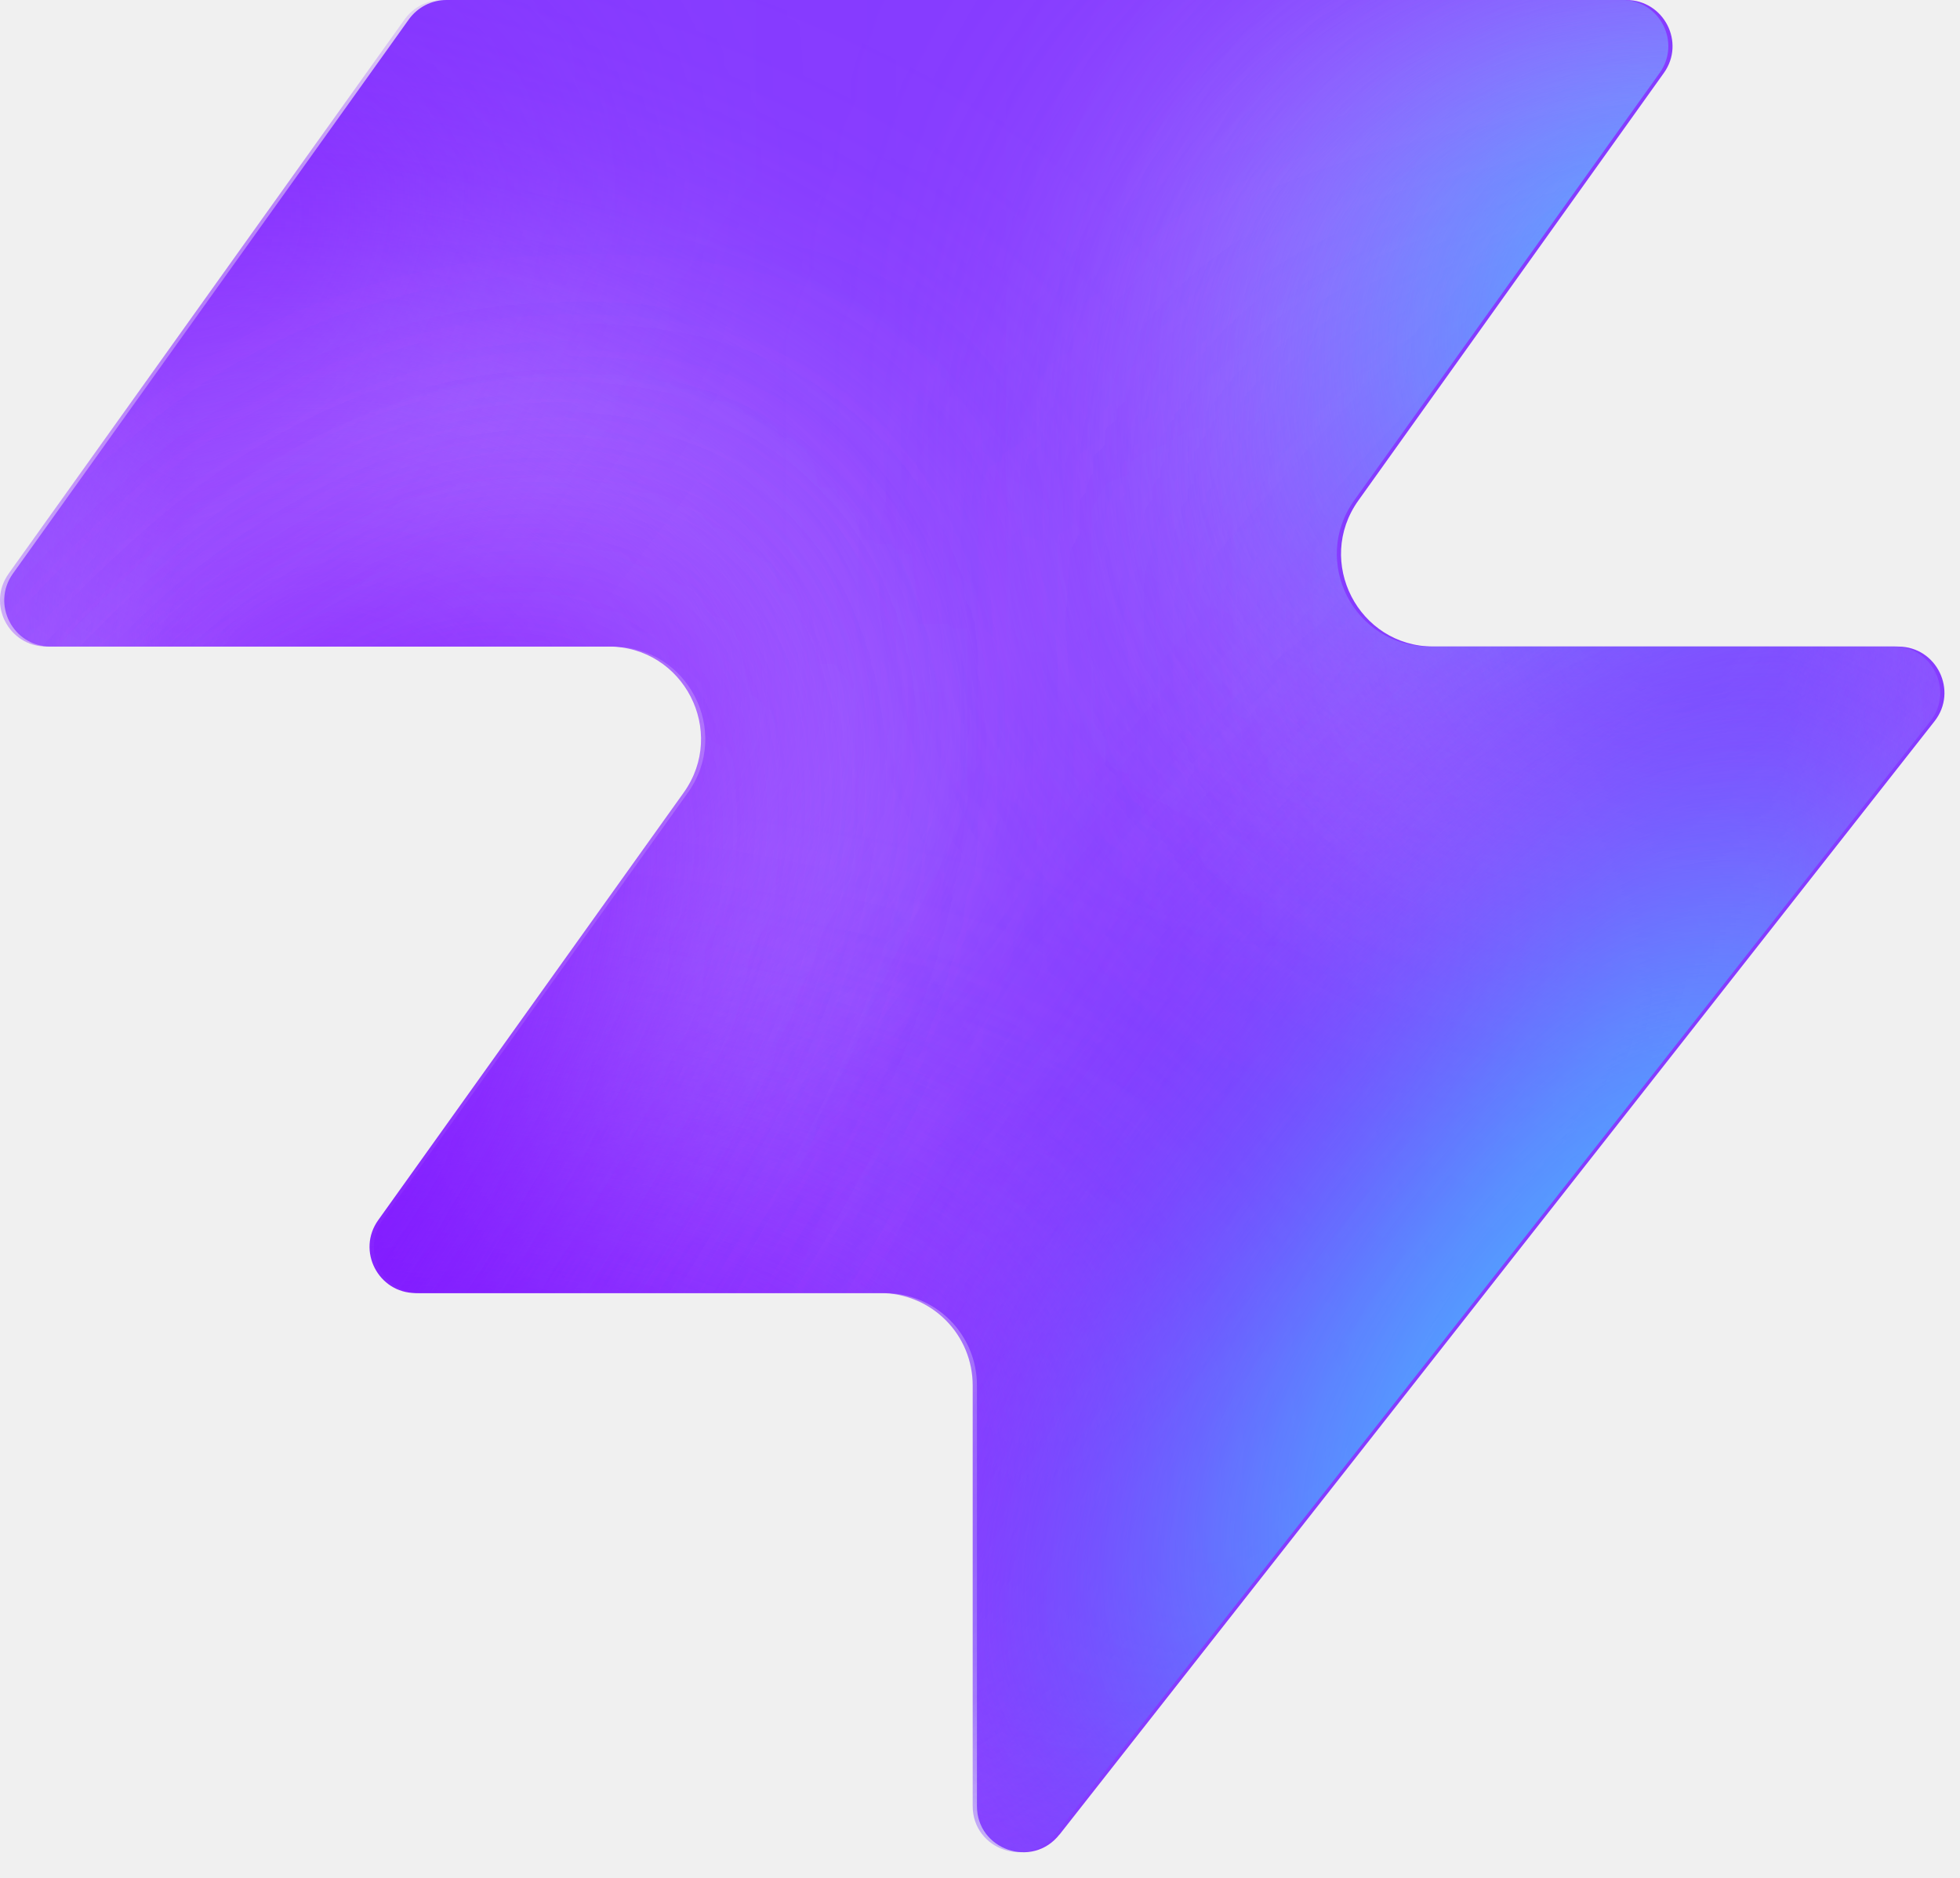
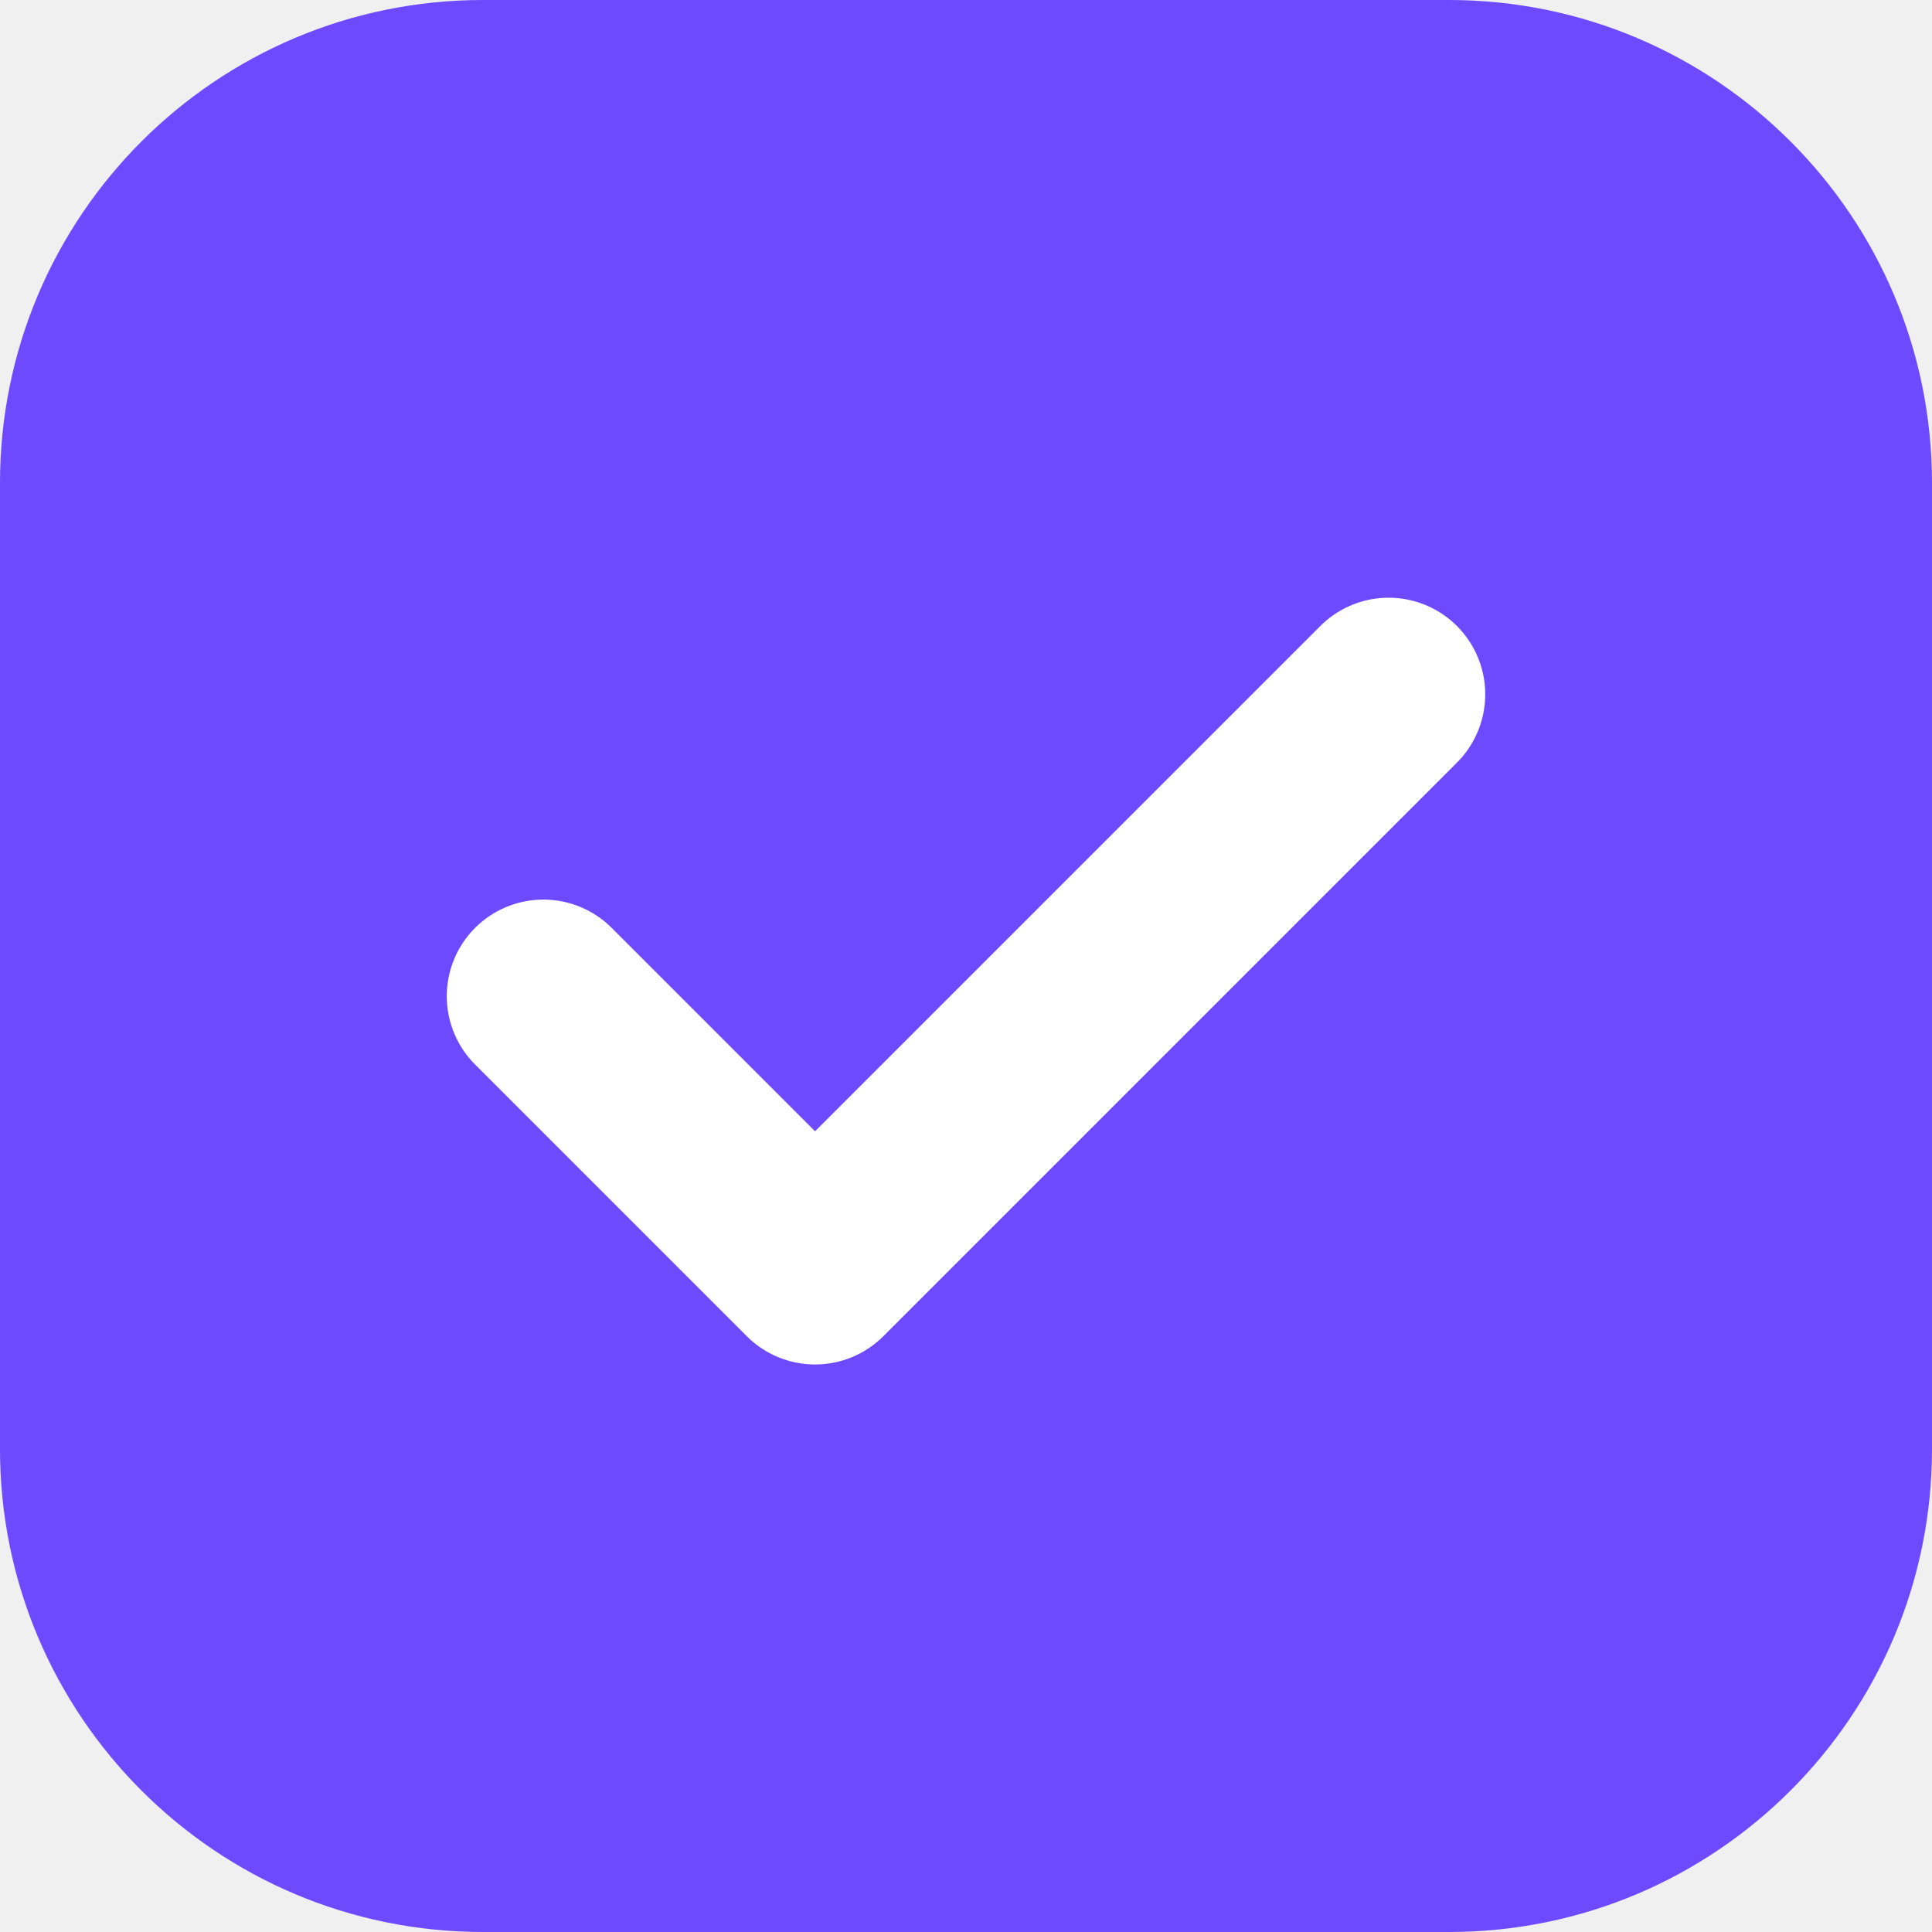
- <svg xmlns="http://www.w3.org/2000/svg" width="48" height="46" fill="none" viewBox="0 0 48 46">
-   <path fill="#863bff" d="M25.946 44.938c-.664.845-2.021.375-2.021-.698V33.937a2.26 2.26 0 0 0-2.262-2.262H10.287c-.92 0-1.456-1.04-.92-1.788l7.48-10.471c1.07-1.497 0-3.578-1.842-3.578H1.237c-.92 0-1.456-1.04-.92-1.788L10.013.474c.214-.297.556-.474.92-.474h28.894c.92 0 1.456 1.04.92 1.788l-7.48 10.471c-1.07 1.498 0 3.579 1.842 3.579h11.377c.943 0 1.473 1.088.89 1.83L25.947 44.94z" style="fill:#863bff;fill:color(display-p3 .525 .23 1);fill-opacity:1" />
-   <mask id="a" width="48" height="46" x="0" y="0" maskUnits="userSpaceOnUse" style="mask-type:alpha">
-     <path fill="#000" d="M25.842 44.938c-.664.844-2.021.375-2.021-.698V33.937a2.26 2.26 0 0 0-2.262-2.262H10.183c-.92 0-1.456-1.04-.92-1.788l7.48-10.471c1.07-1.498 0-3.579-1.842-3.579H1.133c-.92 0-1.456-1.04-.92-1.787L9.91.473c.214-.297.556-.474.92-.474h28.894c.92 0 1.456 1.04.92 1.788l-7.48 10.471c-1.07 1.498 0 3.578 1.842 3.578h11.377c.943 0 1.473 1.088.89 1.832L25.843 44.94z" style="fill:#000;fill-opacity:1" />
-   </mask>
-   <g mask="url(#a)">
-     <g filter="url(#b)">
-       <ellipse cx="5.508" cy="14.704" fill="#ede6ff" rx="5.508" ry="14.704" style="fill:#ede6ff;fill:color(display-p3 .927 .903 1);fill-opacity:1" transform="matrix(.00324 1 1 -.00324 -4.47 31.516)" />
-     </g>
-     <g filter="url(#c)">
-       <ellipse cx="10.399" cy="29.851" fill="#ede6ff" rx="10.399" ry="29.851" style="fill:#ede6ff;fill:color(display-p3 .927 .903 1);fill-opacity:1" transform="matrix(.00324 1 1 -.00324 -39.328 7.883)" />
-     </g>
-     <g filter="url(#d)">
-       <ellipse cx="5.508" cy="30.487" fill="#7e14ff" rx="5.508" ry="30.487" style="fill:#7e14ff;fill:color(display-p3 .492 .077 1);fill-opacity:1" transform="rotate(89.814 -25.913 -14.639)scale(1 -1)" />
-     </g>
-     <g filter="url(#e)">
-       <ellipse cx="5.508" cy="30.599" fill="#7e14ff" rx="5.508" ry="30.599" style="fill:#7e14ff;fill:color(display-p3 .492 .077 1);fill-opacity:1" transform="rotate(89.814 -32.644 -3.334)scale(1 -1)" />
-     </g>
-     <g filter="url(#f)">
-       <ellipse cx="5.508" cy="30.599" fill="#7e14ff" rx="5.508" ry="30.599" style="fill:#7e14ff;fill:color(display-p3 .492 .077 1);fill-opacity:1" transform="matrix(.00324 1 1 -.00324 -34.34 30.47)" />
-     </g>
-     <g filter="url(#g)">
-       <ellipse cx="14.072" cy="22.078" fill="#ede6ff" rx="14.072" ry="22.078" style="fill:#ede6ff;fill:color(display-p3 .927 .903 1);fill-opacity:1" transform="rotate(93.35 24.506 48.493)scale(-1 1)" />
-     </g>
-     <g filter="url(#h)">
-       <ellipse cx="3.47" cy="21.501" fill="#7e14ff" rx="3.47" ry="21.501" style="fill:#7e14ff;fill:color(display-p3 .492 .077 1);fill-opacity:1" transform="rotate(89.009 28.708 47.59)scale(-1 1)" />
-     </g>
-     <g filter="url(#i)">
-       <ellipse cx="3.47" cy="21.501" fill="#7e14ff" rx="3.47" ry="21.501" style="fill:#7e14ff;fill:color(display-p3 .492 .077 1);fill-opacity:1" transform="rotate(89.009 28.708 47.59)scale(-1 1)" />
-     </g>
-     <g filter="url(#j)">
-       <ellipse cx=".387" cy="8.972" fill="#7e14ff" rx="4.407" ry="29.108" style="fill:#7e14ff;fill:color(display-p3 .492 .077 1);fill-opacity:1" transform="rotate(39.51 .387 8.972)" />
-     </g>
-     <g filter="url(#k)">
-       <ellipse cx="47.523" cy="-6.092" fill="#7e14ff" rx="4.407" ry="29.108" style="fill:#7e14ff;fill:color(display-p3 .492 .077 1);fill-opacity:1" transform="rotate(37.892 47.523 -6.092)" />
-     </g>
-     <g filter="url(#l)">
-       <ellipse cx="41.412" cy="6.333" fill="#47bfff" rx="5.971" ry="9.665" style="fill:#47bfff;fill:color(display-p3 .28 .748 1);fill-opacity:1" transform="rotate(37.892 41.412 6.333)" />
-     </g>
-     <g filter="url(#m)">
-       <ellipse cx="-1.879" cy="38.332" fill="#7e14ff" rx="4.407" ry="29.108" style="fill:#7e14ff;fill:color(display-p3 .492 .077 1);fill-opacity:1" transform="rotate(37.892 -1.88 38.332)" />
-     </g>
-     <g filter="url(#n)">
-       <ellipse cx="-1.879" cy="38.332" fill="#7e14ff" rx="4.407" ry="29.108" style="fill:#7e14ff;fill:color(display-p3 .492 .077 1);fill-opacity:1" transform="rotate(37.892 -1.88 38.332)" />
-     </g>
-     <g filter="url(#o)">
-       <ellipse cx="35.651" cy="29.907" fill="#7e14ff" rx="4.407" ry="29.108" style="fill:#7e14ff;fill:color(display-p3 .492 .077 1);fill-opacity:1" transform="rotate(37.892 35.651 29.907)" />
-     </g>
-     <g filter="url(#p)">
-       <ellipse cx="38.418" cy="32.4" fill="#47bfff" rx="5.971" ry="15.297" style="fill:#47bfff;fill:color(display-p3 .28 .748 1);fill-opacity:1" transform="rotate(37.892 38.418 32.4)" />
-     </g>
-   </g>
-   <defs>
-     <filter id="b" width="60.045" height="41.654" x="-19.77" y="16.149" color-interpolation-filters="sRGB" filterUnits="userSpaceOnUse">
-       <feFlood flood-opacity="0" result="BackgroundImageFix" />
-       <feBlend in="SourceGraphic" in2="BackgroundImageFix" result="shape" />
-       <feGaussianBlur result="effect1_foregroundBlur_2002_17158" stdDeviation="7.659" />
-     </filter>
-     <filter id="c" width="90.34" height="51.437" x="-54.613" y="-7.533" color-interpolation-filters="sRGB" filterUnits="userSpaceOnUse">
-       <feFlood flood-opacity="0" result="BackgroundImageFix" />
-       <feBlend in="SourceGraphic" in2="BackgroundImageFix" result="shape" />
-       <feGaussianBlur result="effect1_foregroundBlur_2002_17158" stdDeviation="7.659" />
-     </filter>
-     <filter id="d" width="79.355" height="29.4" x="-49.64" y="2.03" color-interpolation-filters="sRGB" filterUnits="userSpaceOnUse">
-       <feFlood flood-opacity="0" result="BackgroundImageFix" />
-       <feBlend in="SourceGraphic" in2="BackgroundImageFix" result="shape" />
-       <feGaussianBlur result="effect1_foregroundBlur_2002_17158" stdDeviation="4.596" />
-     </filter>
-     <filter id="e" width="79.579" height="29.4" x="-45.045" y="20.029" color-interpolation-filters="sRGB" filterUnits="userSpaceOnUse">
-       <feFlood flood-opacity="0" result="BackgroundImageFix" />
-       <feBlend in="SourceGraphic" in2="BackgroundImageFix" result="shape" />
-       <feGaussianBlur result="effect1_foregroundBlur_2002_17158" stdDeviation="4.596" />
-     </filter>
-     <filter id="f" width="79.579" height="29.4" x="-43.513" y="21.178" color-interpolation-filters="sRGB" filterUnits="userSpaceOnUse">
-       <feFlood flood-opacity="0" result="BackgroundImageFix" />
-       <feBlend in="SourceGraphic" in2="BackgroundImageFix" result="shape" />
-       <feGaussianBlur result="effect1_foregroundBlur_2002_17158" stdDeviation="4.596" />
-     </filter>
-     <filter id="g" width="74.749" height="58.852" x="15.756" y="-17.901" color-interpolation-filters="sRGB" filterUnits="userSpaceOnUse">
-       <feFlood flood-opacity="0" result="BackgroundImageFix" />
-       <feBlend in="SourceGraphic" in2="BackgroundImageFix" result="shape" />
-       <feGaussianBlur result="effect1_foregroundBlur_2002_17158" stdDeviation="7.659" />
-     </filter>
-     <filter id="h" width="61.377" height="25.362" x="23.548" y="2.284" color-interpolation-filters="sRGB" filterUnits="userSpaceOnUse">
-       <feFlood flood-opacity="0" result="BackgroundImageFix" />
-       <feBlend in="SourceGraphic" in2="BackgroundImageFix" result="shape" />
-       <feGaussianBlur result="effect1_foregroundBlur_2002_17158" stdDeviation="4.596" />
-     </filter>
-     <filter id="i" width="61.377" height="25.362" x="23.548" y="2.284" color-interpolation-filters="sRGB" filterUnits="userSpaceOnUse">
-       <feFlood flood-opacity="0" result="BackgroundImageFix" />
-       <feBlend in="SourceGraphic" in2="BackgroundImageFix" result="shape" />
-       <feGaussianBlur result="effect1_foregroundBlur_2002_17158" stdDeviation="4.596" />
-     </filter>
-     <filter id="j" width="56.045" height="63.649" x="-27.636" y="-22.853" color-interpolation-filters="sRGB" filterUnits="userSpaceOnUse">
-       <feFlood flood-opacity="0" result="BackgroundImageFix" />
-       <feBlend in="SourceGraphic" in2="BackgroundImageFix" result="shape" />
-       <feGaussianBlur result="effect1_foregroundBlur_2002_17158" stdDeviation="4.596" />
-     </filter>
-     <filter id="k" width="54.814" height="64.646" x="20.116" y="-38.415" color-interpolation-filters="sRGB" filterUnits="userSpaceOnUse">
-       <feFlood flood-opacity="0" result="BackgroundImageFix" />
-       <feBlend in="SourceGraphic" in2="BackgroundImageFix" result="shape" />
-       <feGaussianBlur result="effect1_foregroundBlur_2002_17158" stdDeviation="4.596" />
-     </filter>
-     <filter id="l" width="33.541" height="35.313" x="24.641" y="-11.323" color-interpolation-filters="sRGB" filterUnits="userSpaceOnUse">
-       <feFlood flood-opacity="0" result="BackgroundImageFix" />
-       <feBlend in="SourceGraphic" in2="BackgroundImageFix" result="shape" />
-       <feGaussianBlur result="effect1_foregroundBlur_2002_17158" stdDeviation="4.596" />
-     </filter>
-     <filter id="m" width="54.814" height="64.646" x="-29.286" y="6.009" color-interpolation-filters="sRGB" filterUnits="userSpaceOnUse">
-       <feFlood flood-opacity="0" result="BackgroundImageFix" />
-       <feBlend in="SourceGraphic" in2="BackgroundImageFix" result="shape" />
-       <feGaussianBlur result="effect1_foregroundBlur_2002_17158" stdDeviation="4.596" />
-     </filter>
-     <filter id="n" width="54.814" height="64.646" x="-29.286" y="6.009" color-interpolation-filters="sRGB" filterUnits="userSpaceOnUse">
-       <feFlood flood-opacity="0" result="BackgroundImageFix" />
-       <feBlend in="SourceGraphic" in2="BackgroundImageFix" result="shape" />
-       <feGaussianBlur result="effect1_foregroundBlur_2002_17158" stdDeviation="4.596" />
-     </filter>
-     <filter id="o" width="54.814" height="64.646" x="8.244" y="-2.416" color-interpolation-filters="sRGB" filterUnits="userSpaceOnUse">
-       <feFlood flood-opacity="0" result="BackgroundImageFix" />
-       <feBlend in="SourceGraphic" in2="BackgroundImageFix" result="shape" />
-       <feGaussianBlur result="effect1_foregroundBlur_2002_17158" stdDeviation="4.596" />
-     </filter>
-     <filter id="p" width="39.409" height="43.623" x="18.713" y="10.588" color-interpolation-filters="sRGB" filterUnits="userSpaceOnUse">
-       <feFlood flood-opacity="0" result="BackgroundImageFix" />
-       <feBlend in="SourceGraphic" in2="BackgroundImageFix" result="shape" />
-       <feGaussianBlur result="effect1_foregroundBlur_2002_17158" stdDeviation="4.596" />
-     </filter>
-   </defs>
+ <svg xmlns="http://www.w3.org/2000/svg" viewBox="0 0 32 32">
+   <rect width="32" height="32" rx="8" fill="#6d4aff" />
+   <path d="M9 16.5l4.5 4.5L23 11.5" fill="none" stroke="#fff" stroke-width="3.2" stroke-linecap="round" stroke-linejoin="round" />
</svg>
